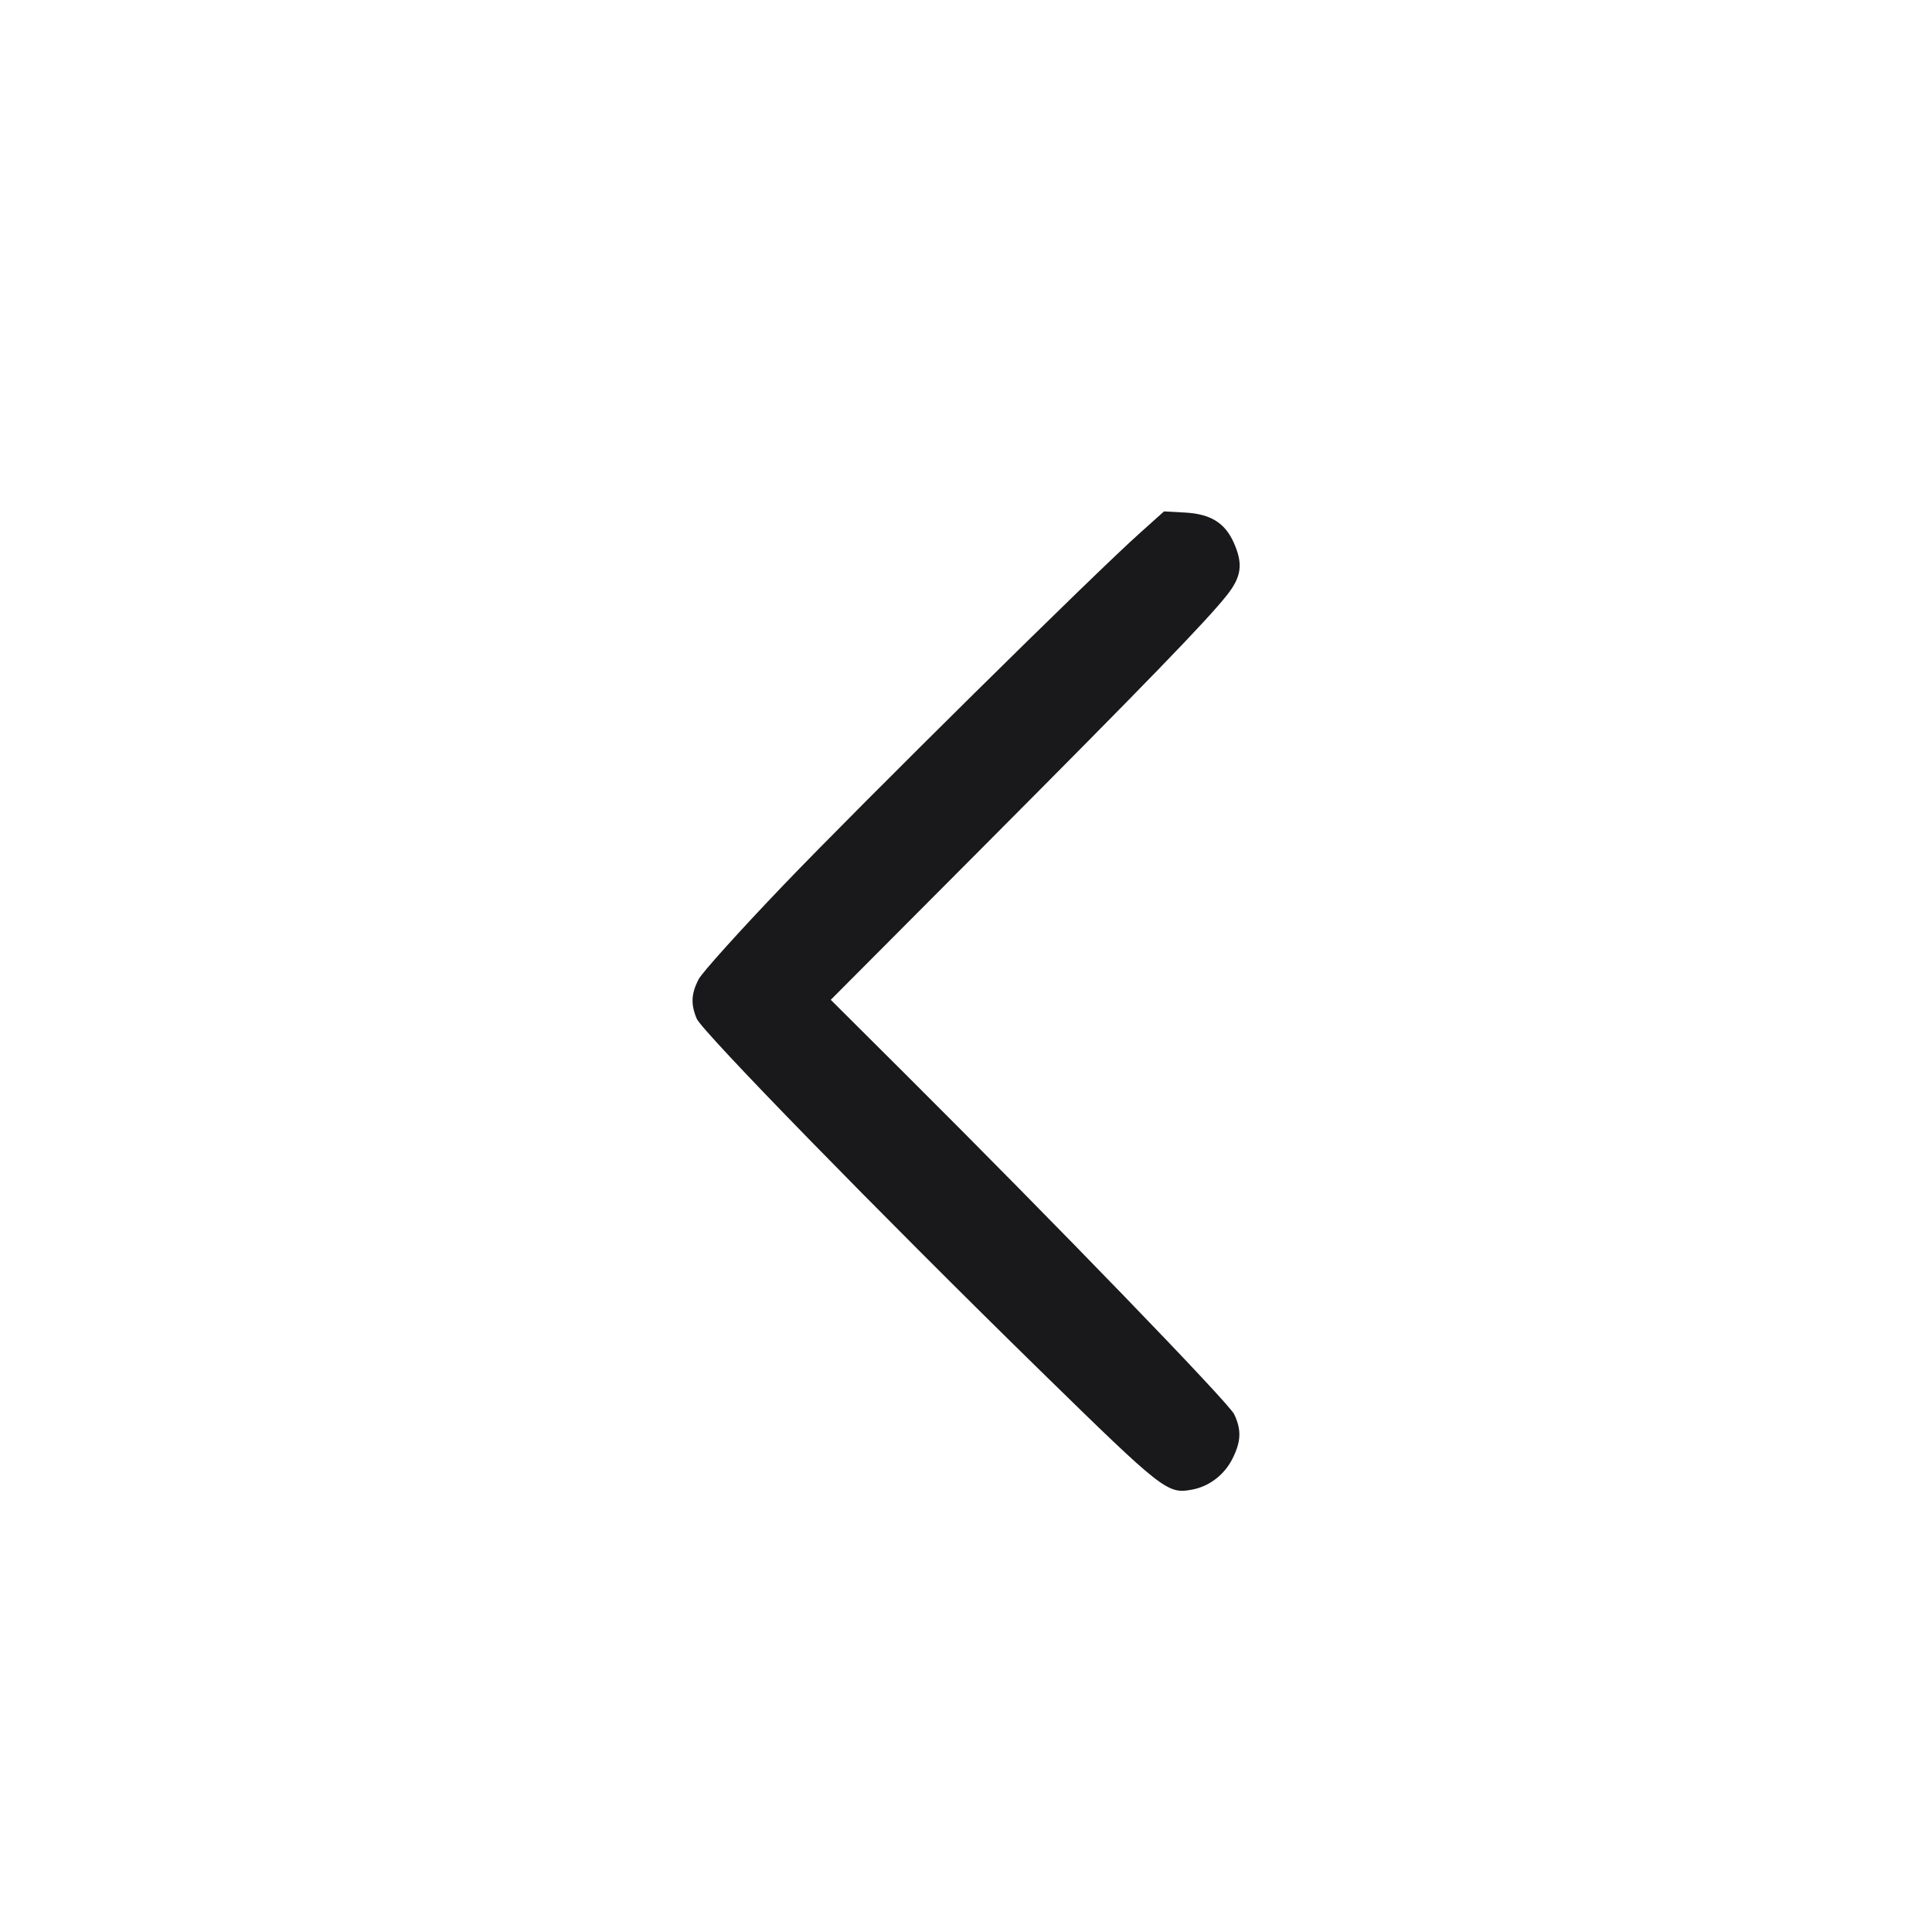
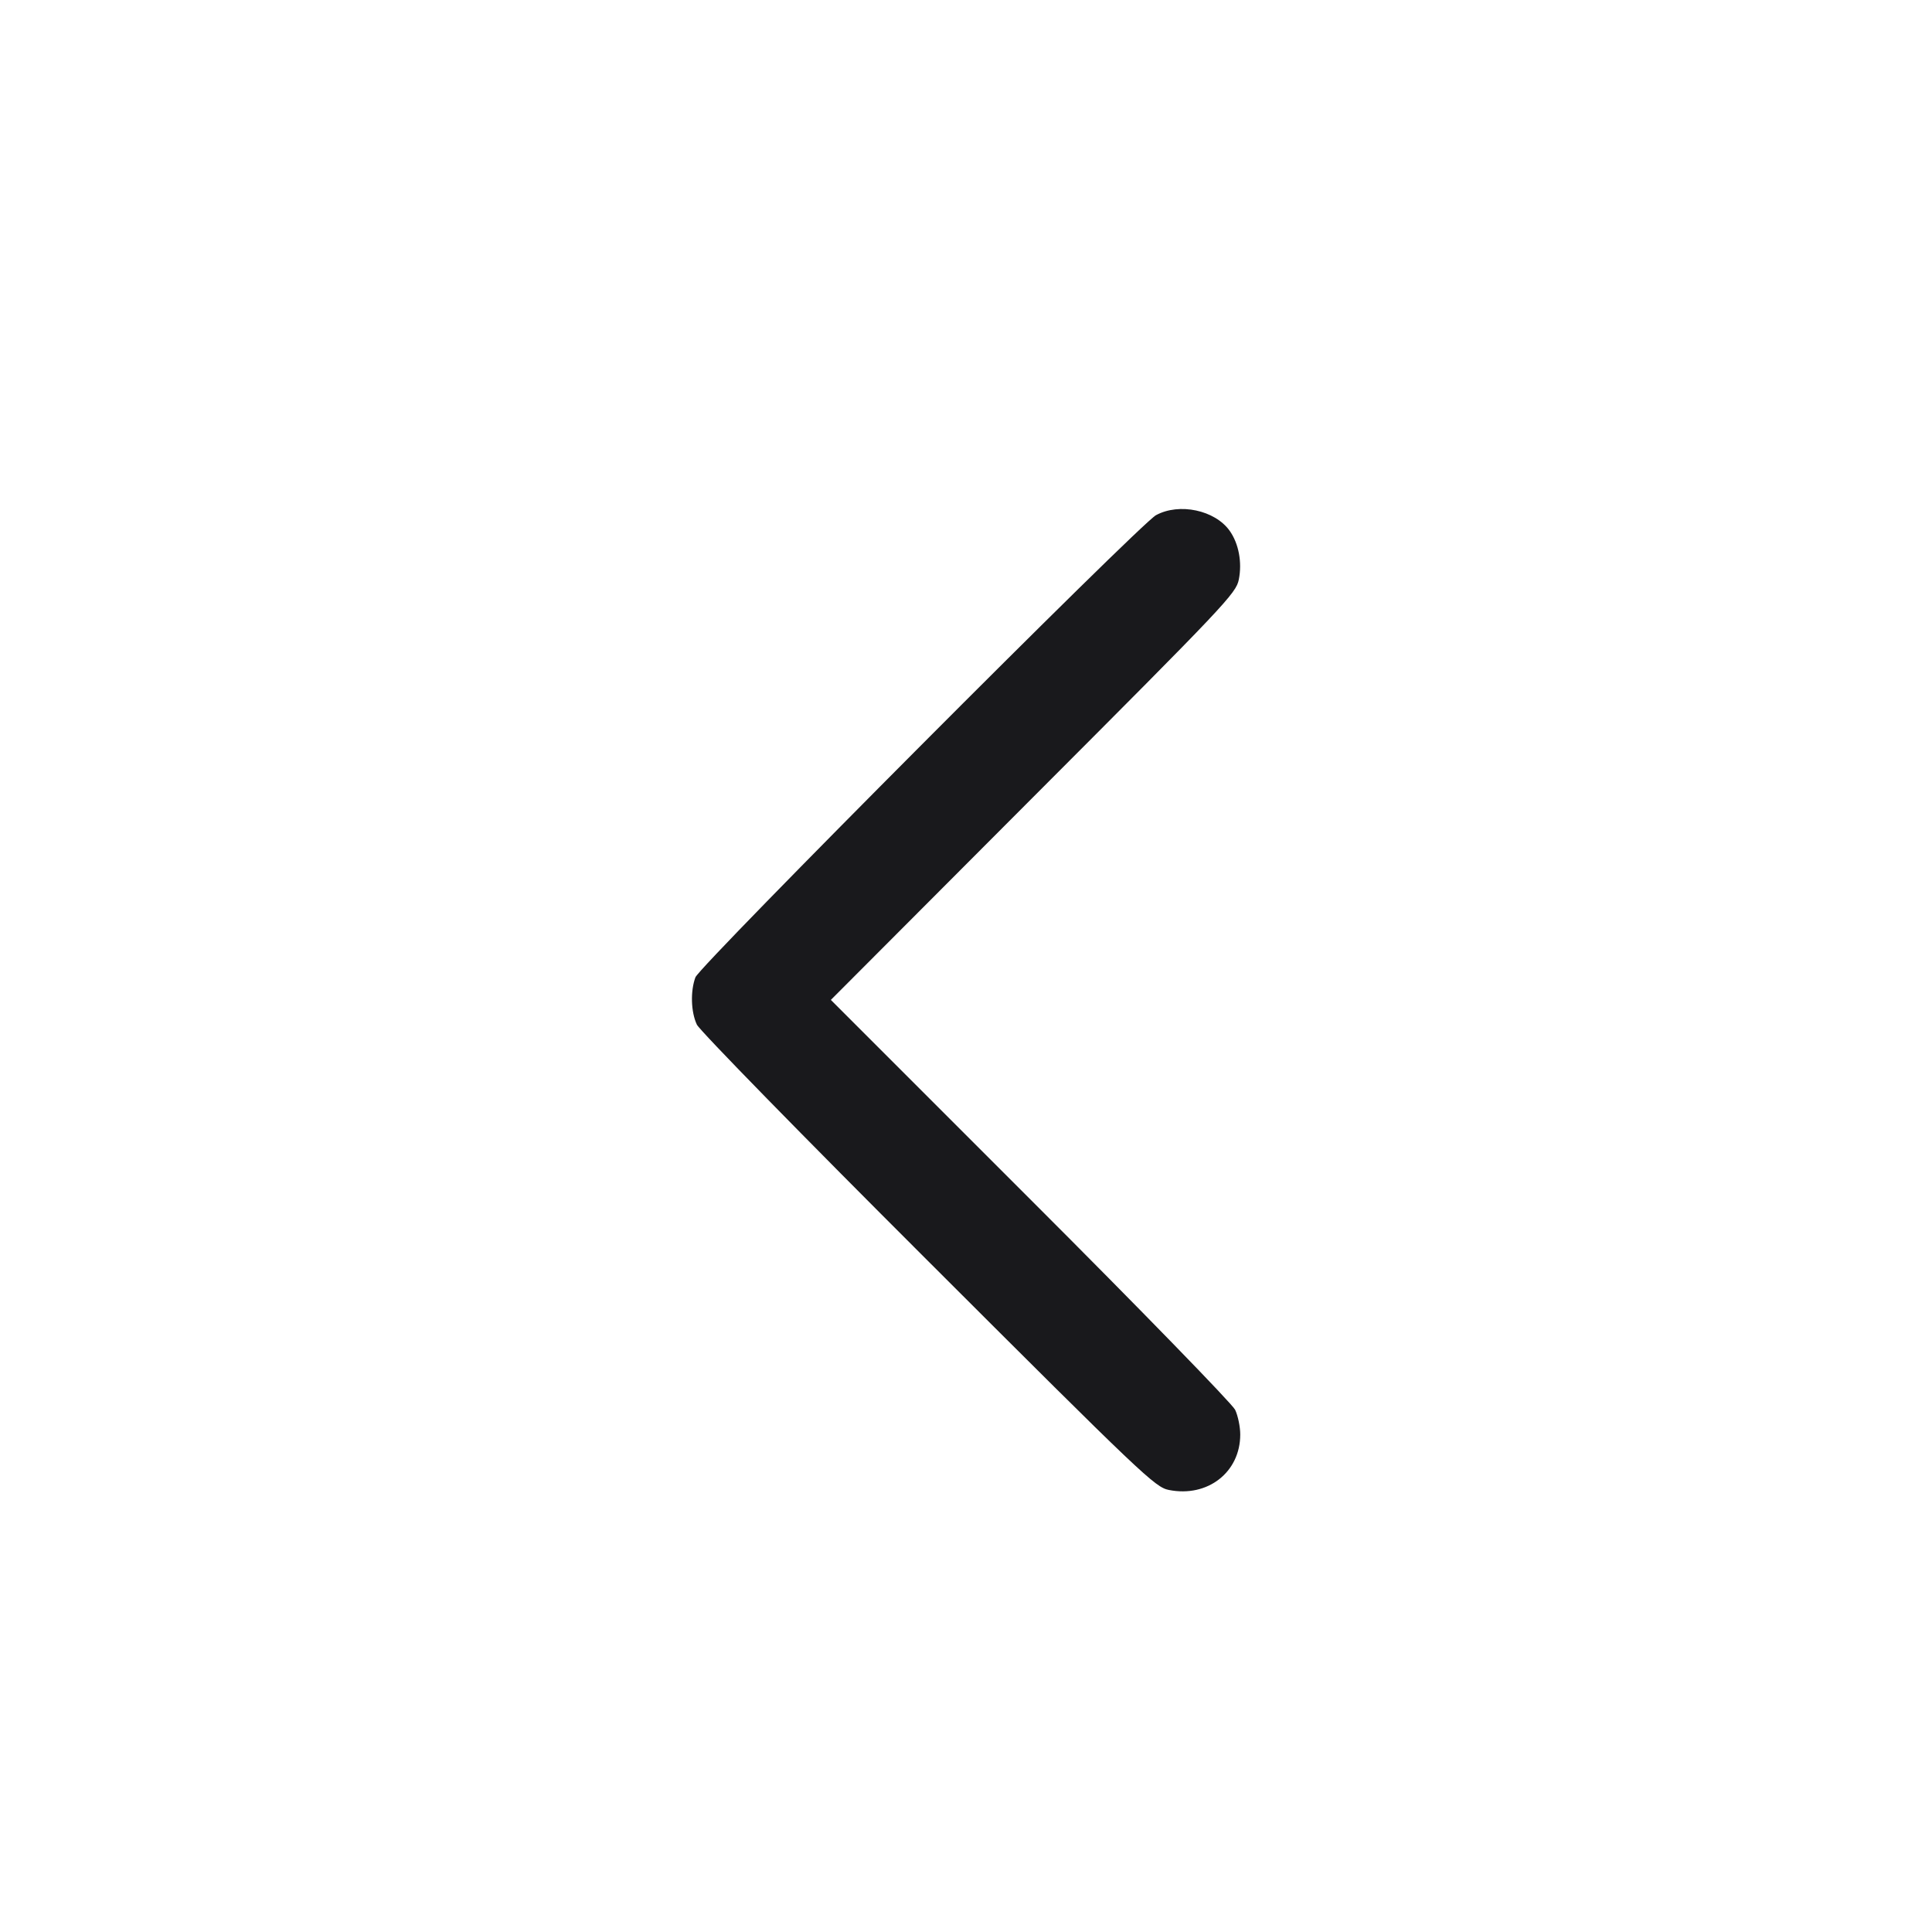
<svg xmlns="http://www.w3.org/2000/svg" width="20" height="20" viewBox="0 0 20 20" fill="none">
-   <path d="M11.800 5.518 C 11.329 5.938,8.922 8.316,8.108 9.165 C 7.661 9.632,7.266 10.070,7.231 10.139 C 7.155 10.287,7.150 10.396,7.212 10.545 C 7.268 10.678,9.124 12.580,10.771 14.191 C 12.046 15.438,12.085 15.469,12.343 15.420 C 12.518 15.387,12.675 15.267,12.758 15.101 C 12.848 14.923,12.853 14.801,12.776 14.640 C 12.720 14.522,10.934 12.675,9.370 11.117 L 8.600 10.350 10.177 8.767 C 11.879 7.058,12.494 6.423,12.701 6.161 C 12.854 5.968,12.870 5.835,12.770 5.613 C 12.678 5.411,12.530 5.320,12.267 5.306 L 12.050 5.294 11.800 5.518 " fill="#19191C" stroke="none" fill-rule="evenodd" />
+   <path d="M11.967 5.333 C 11.801 5.422,7.246 9.993,7.199 10.117 C 7.146 10.259,7.152 10.476,7.214 10.607 C 7.243 10.668,8.319 11.769,9.609 13.056 C 11.831 15.276,11.958 15.396,12.100 15.424 C 12.501 15.504,12.839 15.241,12.839 14.850 C 12.839 14.770,12.815 14.655,12.786 14.594 C 12.757 14.533,11.804 13.553,10.667 12.417 L 8.601 10.351 10.697 8.250 C 12.684 6.260,12.796 6.142,12.824 6.000 C 12.860 5.821,12.823 5.626,12.729 5.494 C 12.577 5.281,12.208 5.202,11.967 5.333 " fill="#19191C" stroke="none" fill-rule="evenodd" />
</svg>
